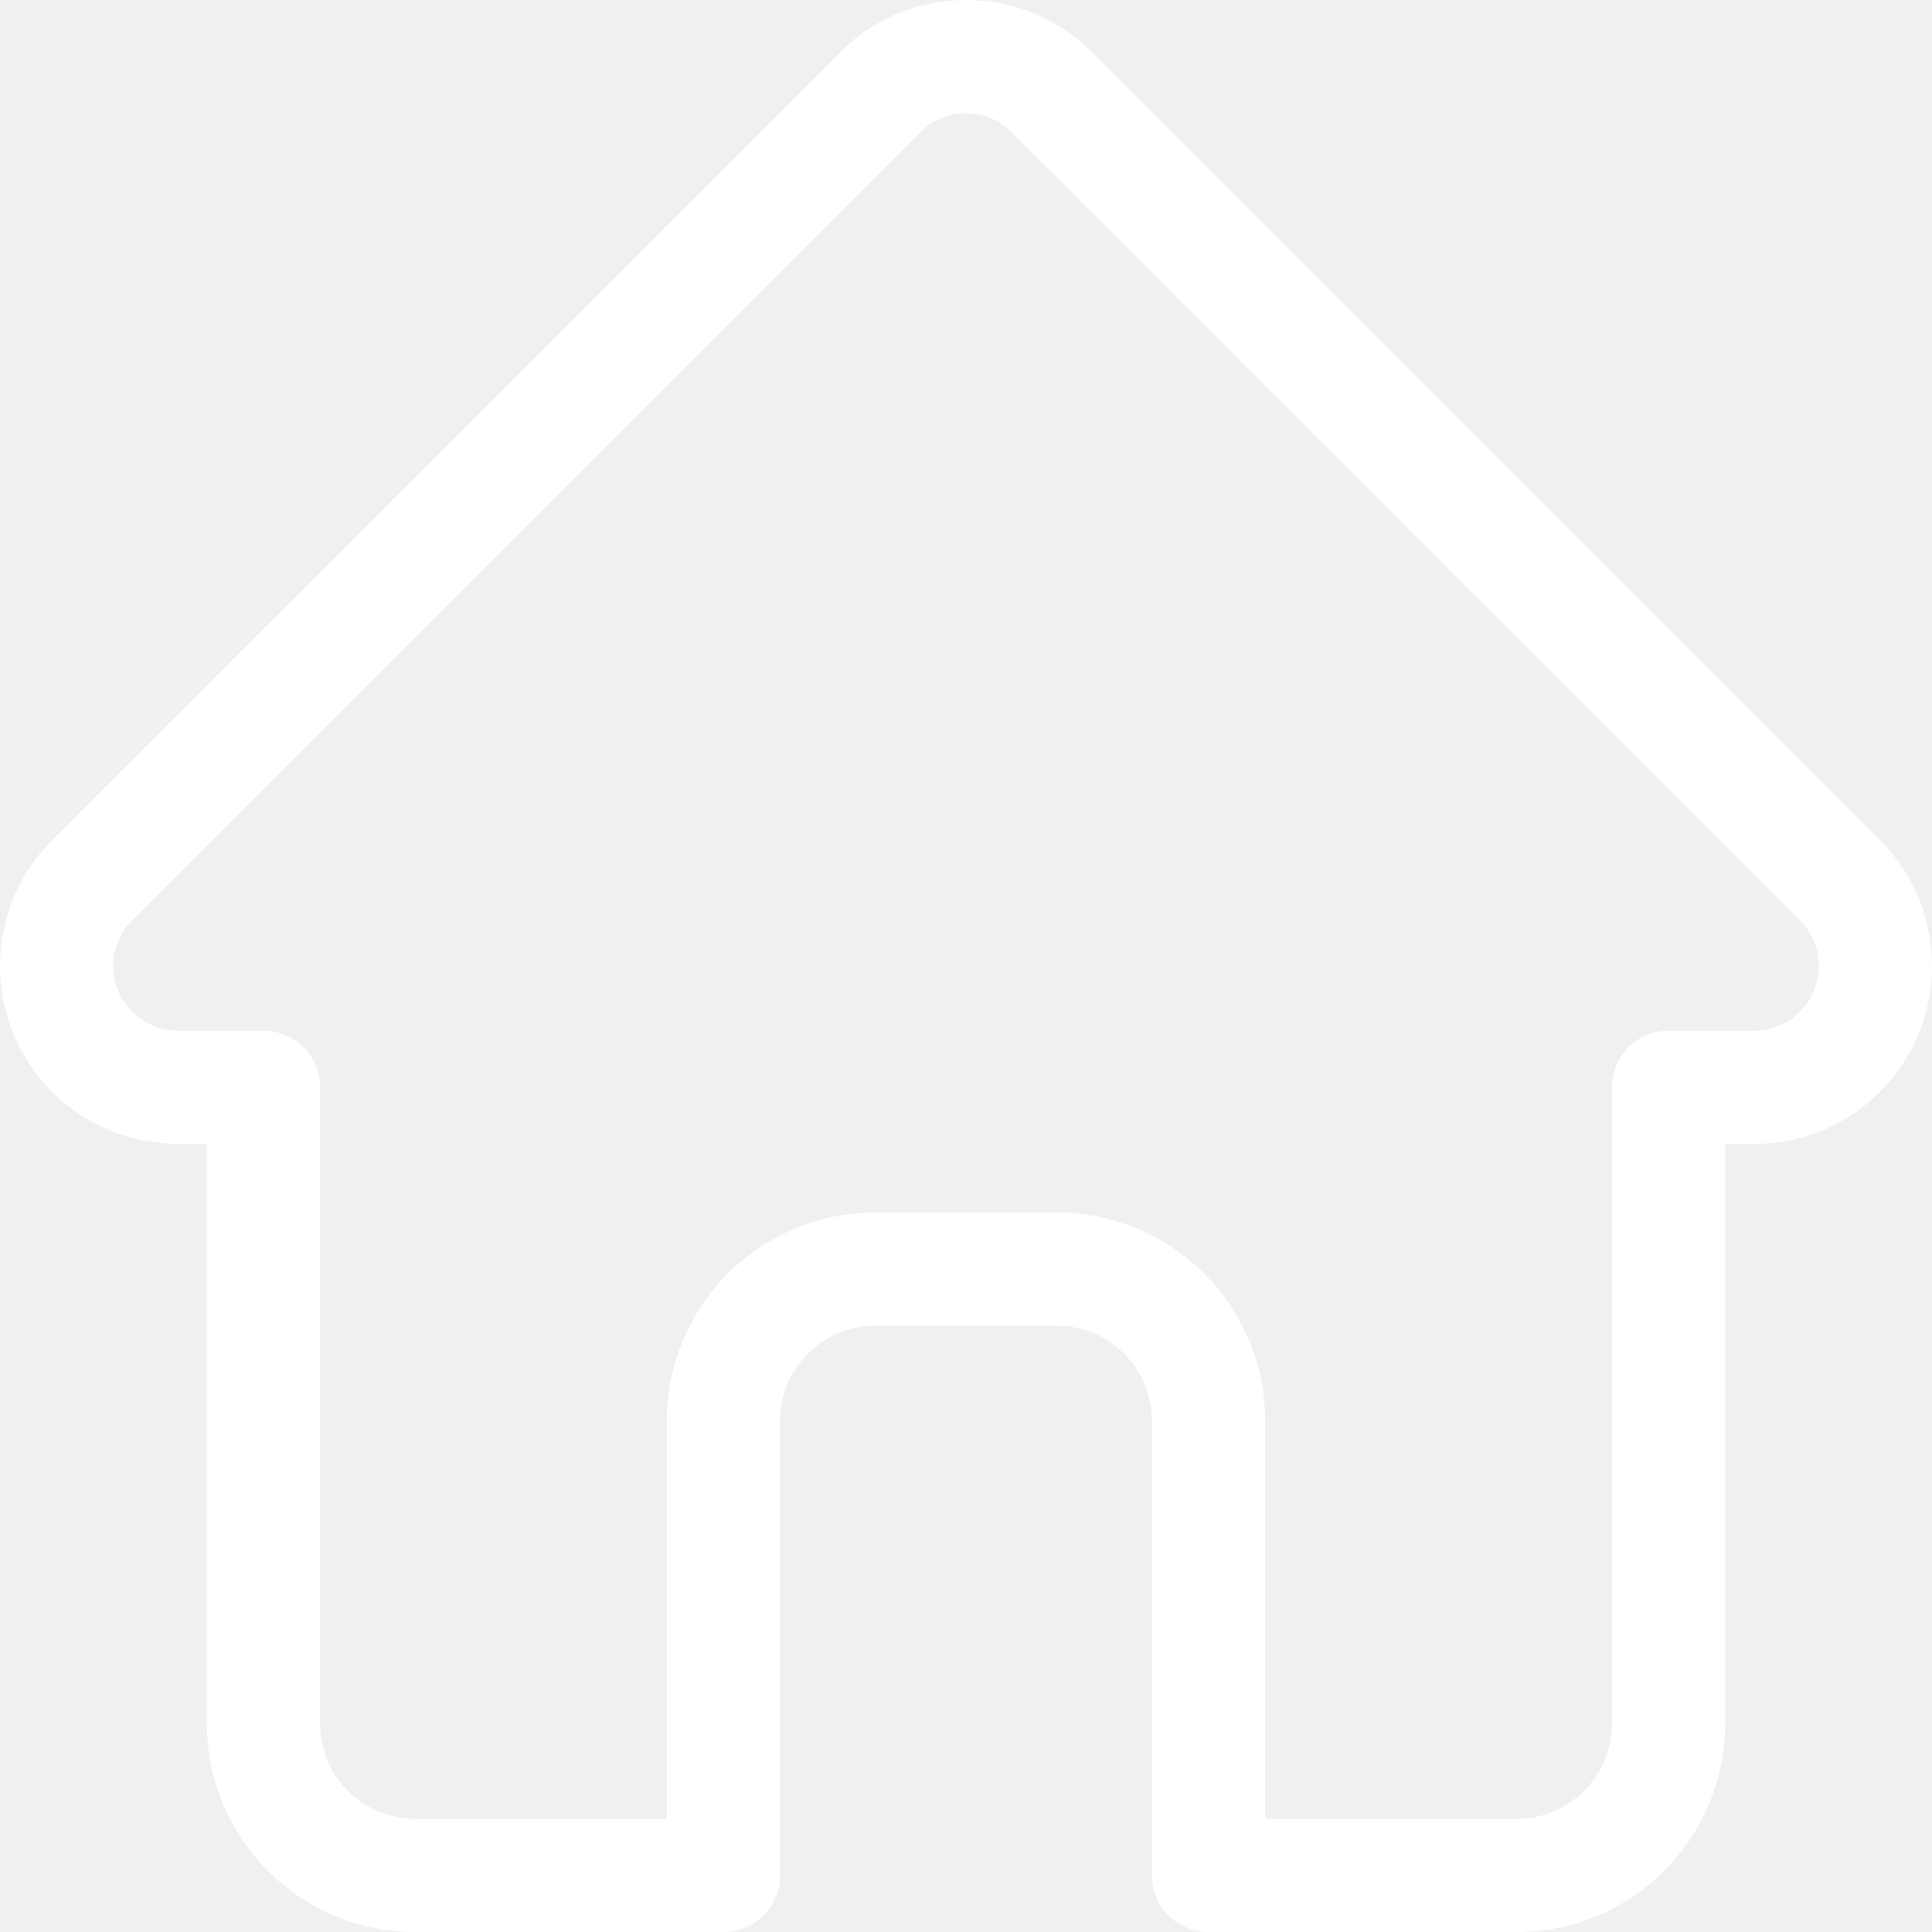
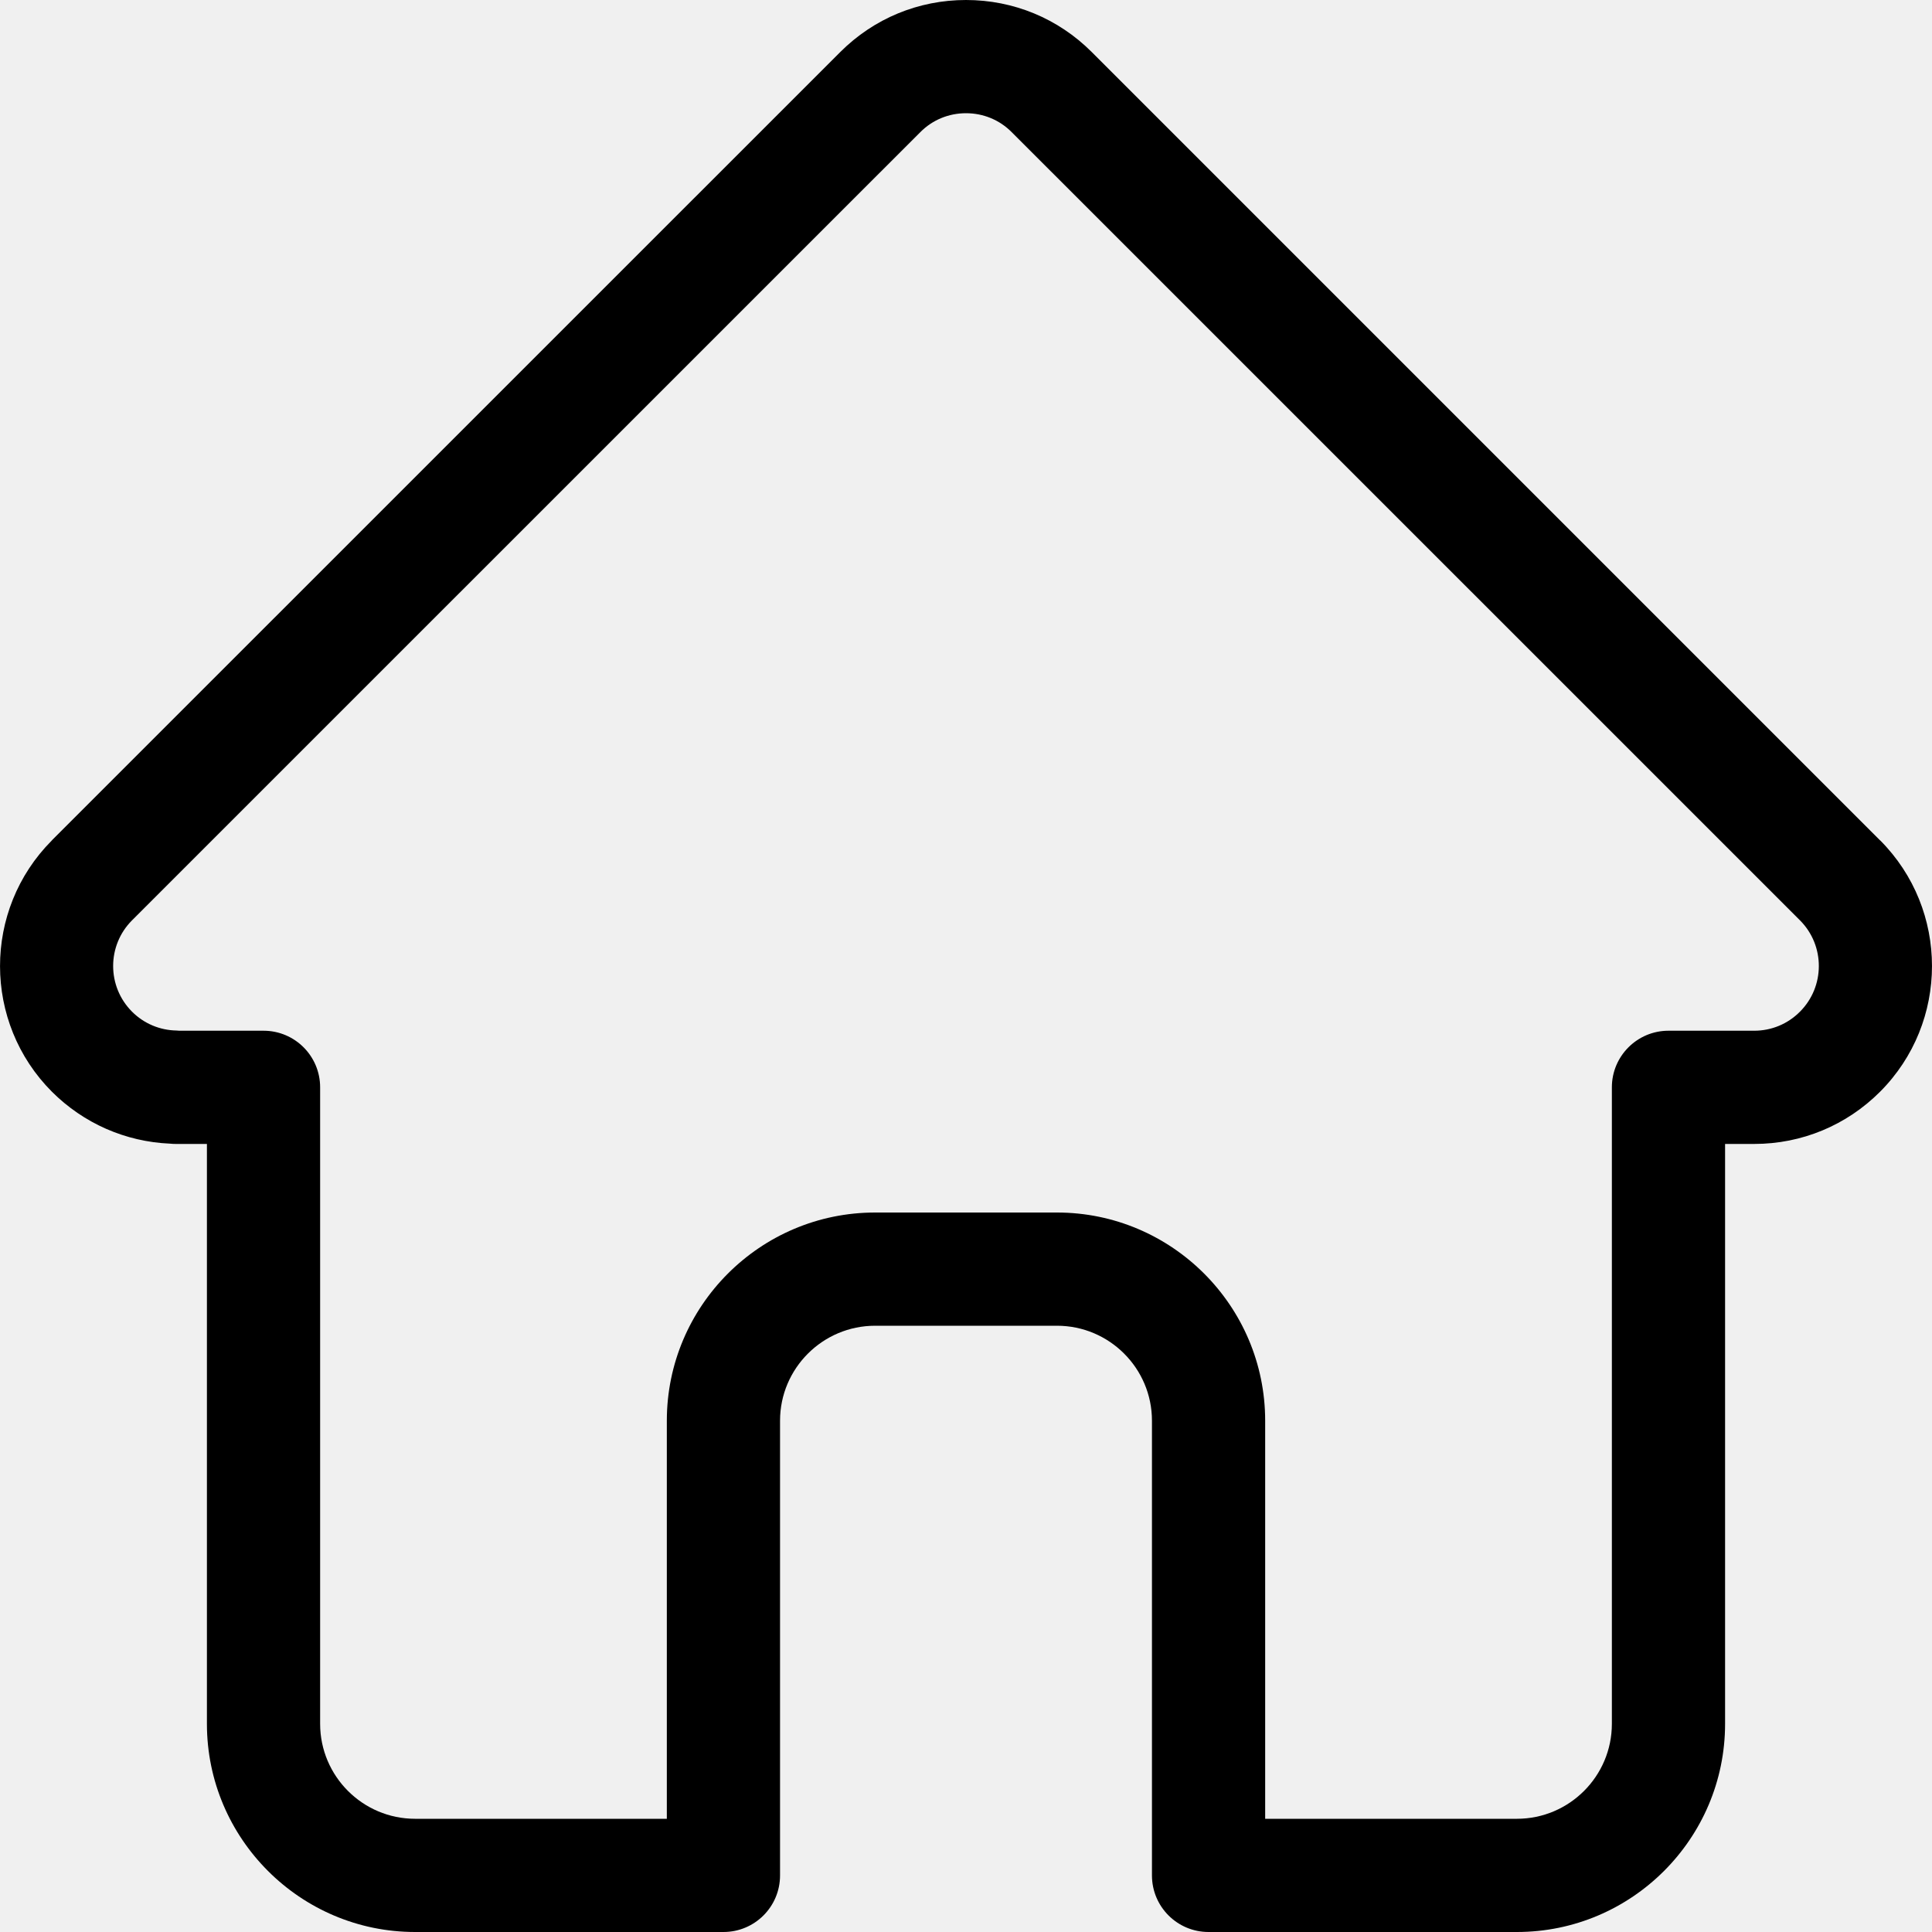
<svg xmlns="http://www.w3.org/2000/svg" width="100%" height="100%" viewBox="0 0 20 20" version="1.1" xml:space="preserve" style="fill-rule:evenodd;clip-rule:evenodd;stroke-linejoin:round;stroke-miterlimit:2;">
-   <path d="M19.463,8.699C19.462,8.699 19.462,8.698 19.461,8.698L11.302,0.539C10.954,0.191 10.492,0 10,0C9.508,0 9.046,0.191 8.698,0.539L0.543,8.693C0.54,8.696 0.537,8.699 0.535,8.702C-0.179,9.42 -0.178,10.585 0.538,11.302C0.866,11.629 1.298,11.819 1.76,11.839C1.779,11.841 1.798,11.842 1.817,11.842L2.142,11.842L2.142,17.845C2.142,19.033 3.109,20 4.297,20L7.489,20C7.813,20 8.075,19.738 8.075,19.414L8.075,14.707C8.075,14.165 8.517,13.724 9.059,13.724L10.942,13.724C11.484,13.724 11.925,14.165 11.925,14.707L11.925,19.414C11.925,19.738 12.187,20 12.511,20L15.703,20C16.891,20 17.858,19.033 17.858,17.845L17.858,11.842L18.16,11.842C18.651,11.842 19.114,11.65 19.462,11.302C20.179,10.584 20.179,9.417 19.463,8.699ZM18.633,10.473C18.507,10.6 18.338,10.67 18.16,10.67L17.272,10.67C16.949,10.67 16.686,10.932 16.686,11.256L16.686,17.845C16.686,18.387 16.245,18.828 15.703,18.828L13.097,18.828L13.097,14.707C13.097,13.519 12.13,12.552 10.942,12.552L9.059,12.552C7.87,12.552 6.903,13.519 6.903,14.707L6.903,18.828L4.297,18.828C3.755,18.828 3.314,18.387 3.314,17.845L3.314,11.256C3.314,10.932 3.052,10.67 2.728,10.67L1.856,10.67C1.847,10.669 1.838,10.669 1.828,10.668C1.654,10.665 1.49,10.596 1.367,10.473C1.106,10.212 1.106,9.788 1.367,9.527C1.367,9.527 1.367,9.526 1.368,9.526L9.527,1.368C9.653,1.241 9.821,1.172 10,1.172C10.179,1.172 10.347,1.241 10.473,1.368L18.63,9.524C18.632,9.525 18.633,9.527 18.634,9.528C18.894,9.789 18.893,10.213 18.633,10.473Z" style="fill:white;fill-rule:nonzero;" />
+   <path d="M19.463,8.699C19.462,8.699 19.462,8.698 19.461,8.698L11.302,0.539C10.954,0.191 10.492,0 10,0C9.508,0 9.046,0.191 8.698,0.539L0.543,8.693C0.54,8.696 0.537,8.699 0.535,8.702C-0.179,9.42 -0.178,10.585 0.538,11.302C0.866,11.629 1.298,11.819 1.76,11.839C1.779,11.841 1.798,11.842 1.817,11.842L2.142,11.842L2.142,17.845C2.142,19.033 3.109,20 4.297,20L7.489,20C7.813,20 8.075,19.738 8.075,19.414L8.075,14.707C8.075,14.165 8.517,13.724 9.059,13.724L10.942,13.724C11.484,13.724 11.925,14.165 11.925,14.707L11.925,19.414C11.925,19.738 12.187,20 12.511,20L15.703,20C16.891,20 17.858,19.033 17.858,17.845L17.858,11.842L18.16,11.842C18.651,11.842 19.114,11.65 19.462,11.302C20.179,10.584 20.179,9.417 19.463,8.699ZM18.633,10.473C18.507,10.6 18.338,10.67 18.16,10.67L17.272,10.67C16.949,10.67 16.686,10.932 16.686,11.256L16.686,17.845C16.686,18.387 16.245,18.828 15.703,18.828L13.097,18.828L13.097,14.707C13.097,13.519 12.13,12.552 10.942,12.552L9.059,12.552C7.87,12.552 6.903,13.519 6.903,14.707L6.903,18.828L4.297,18.828C3.755,18.828 3.314,18.387 3.314,17.845L3.314,11.256C3.314,10.932 3.052,10.67 2.728,10.67L1.856,10.67C1.847,10.669 1.838,10.669 1.828,10.668C1.654,10.665 1.49,10.596 1.367,10.473C1.106,10.212 1.106,9.788 1.367,9.527C1.367,9.527 1.367,9.526 1.368,9.526L9.527,1.368C9.653,1.241 9.821,1.172 10,1.172C10.179,1.172 10.347,1.241 10.473,1.368L18.63,9.524C18.632,9.525 18.633,9.527 18.634,9.528C18.894,9.789 18.893,10.213 18.633,10.473Z" style="fill-rule:nonzero;" />
</svg>
